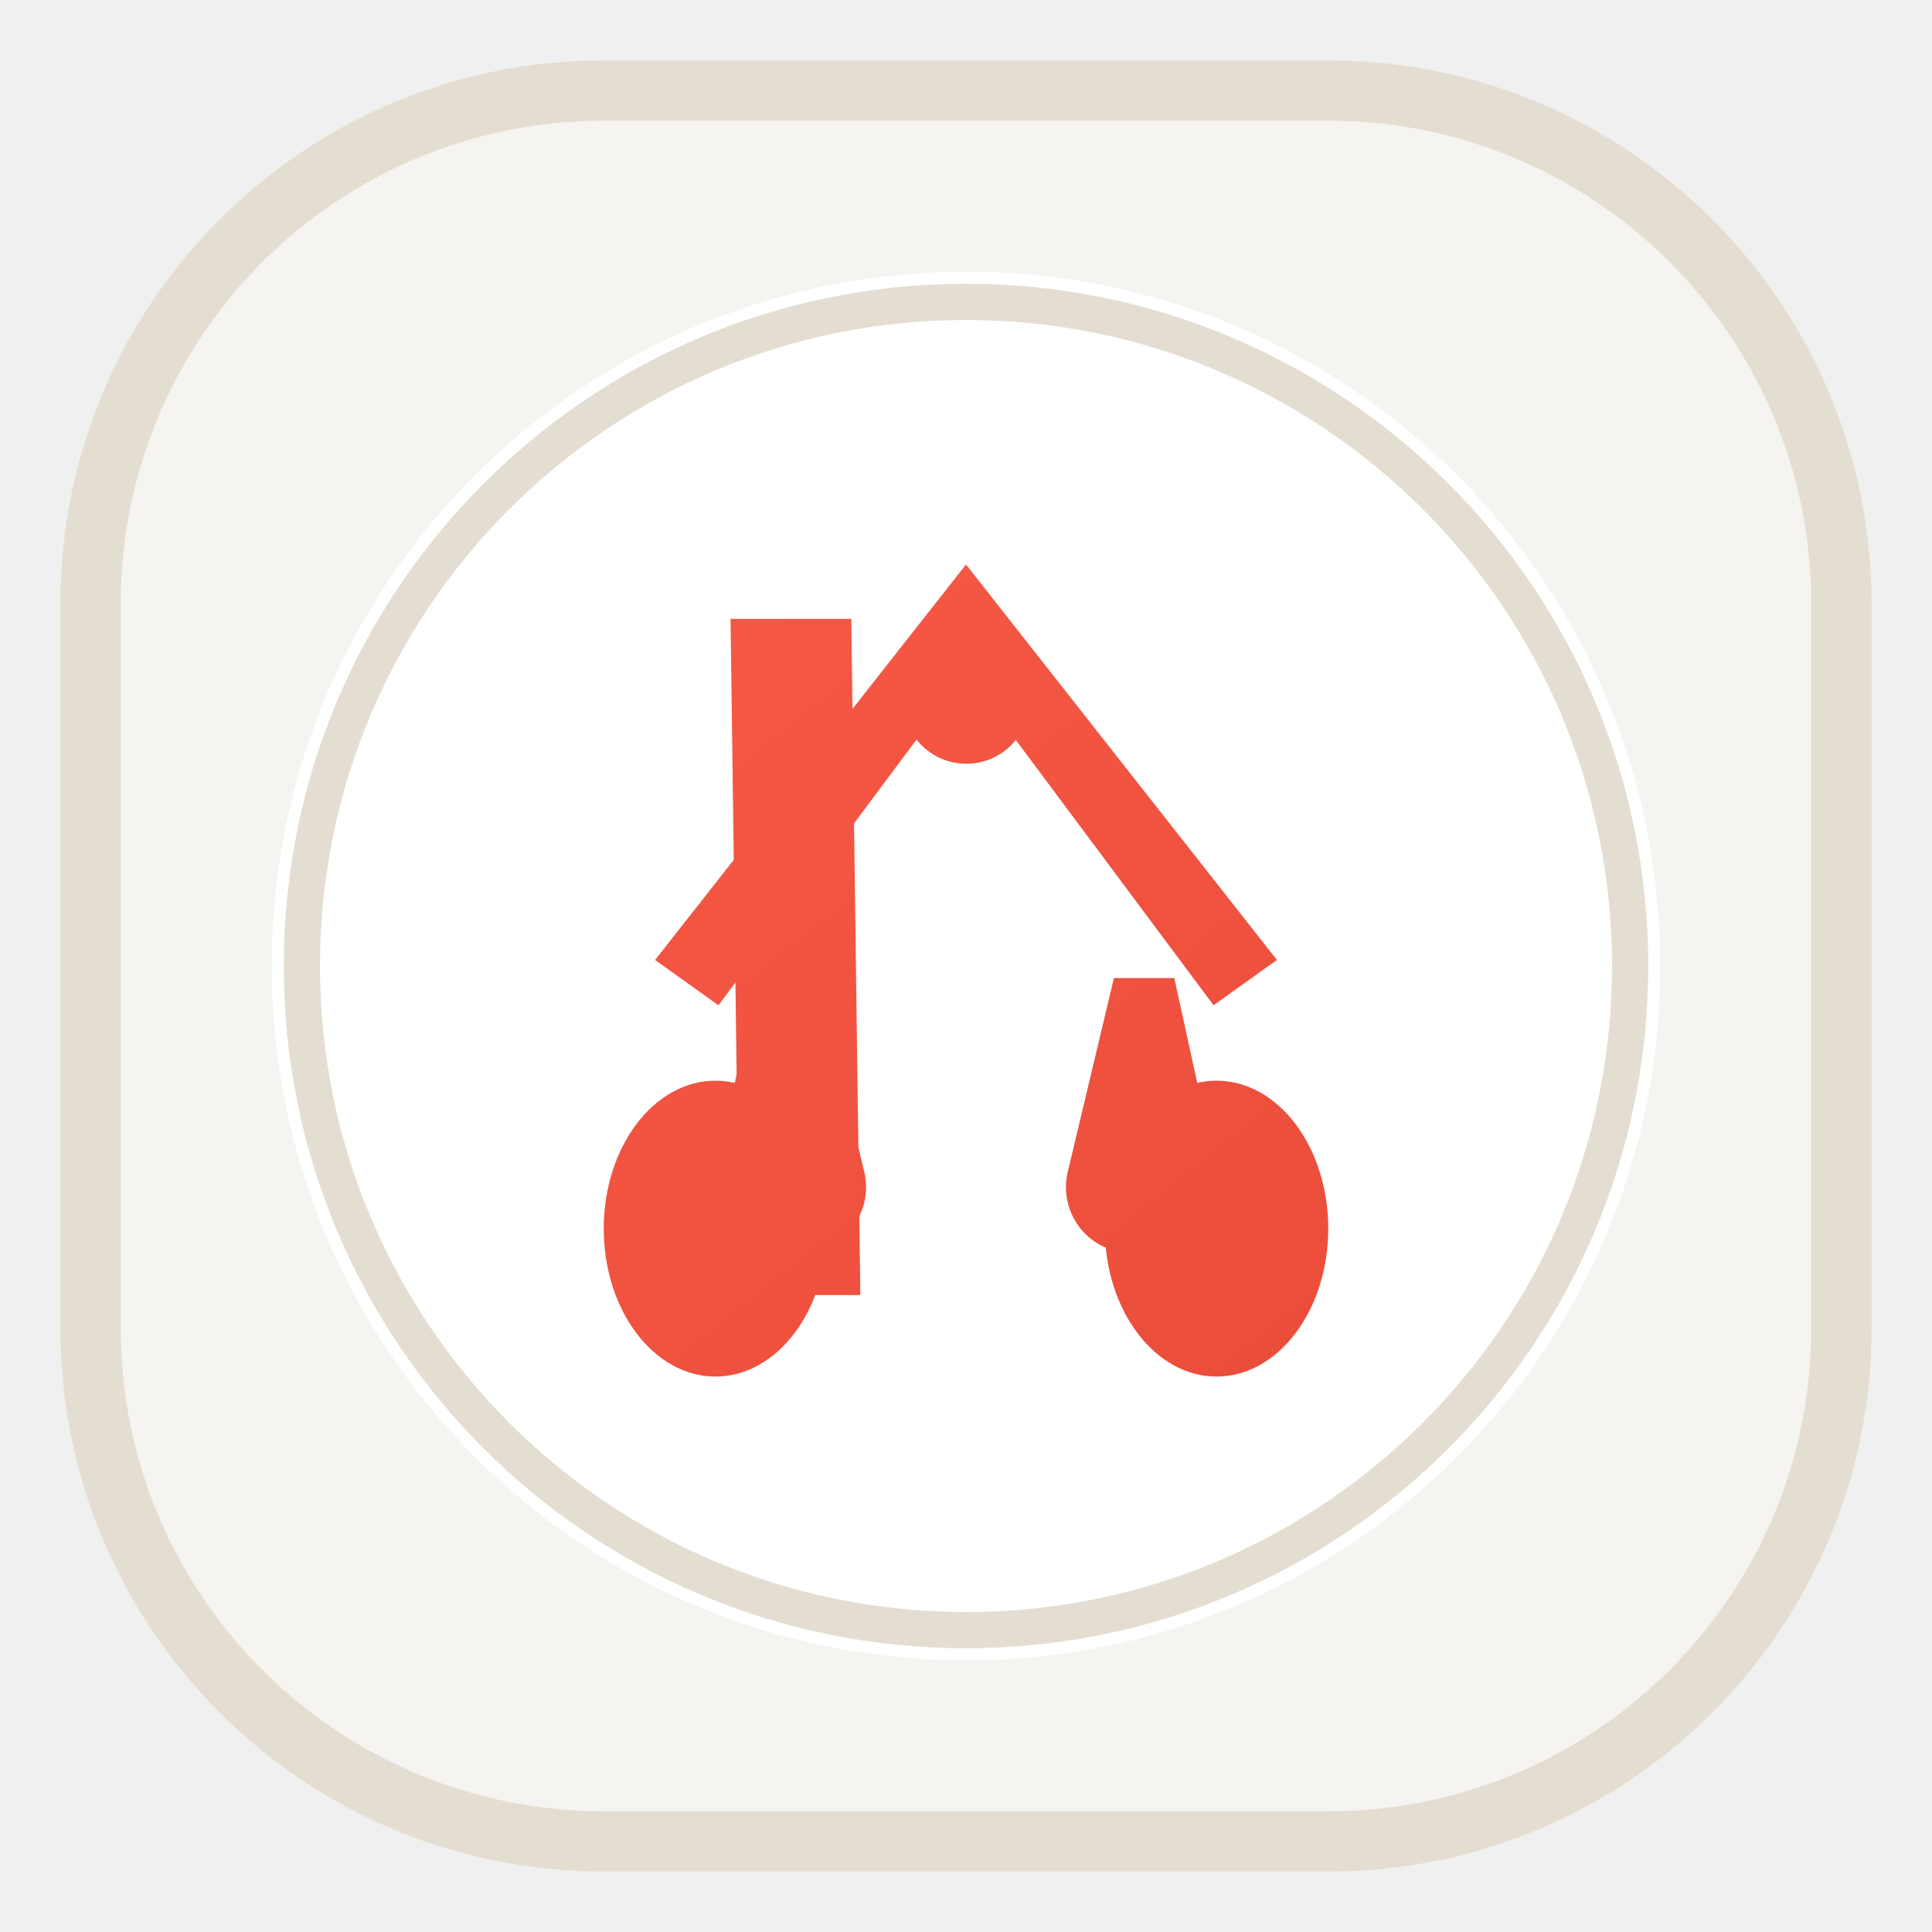
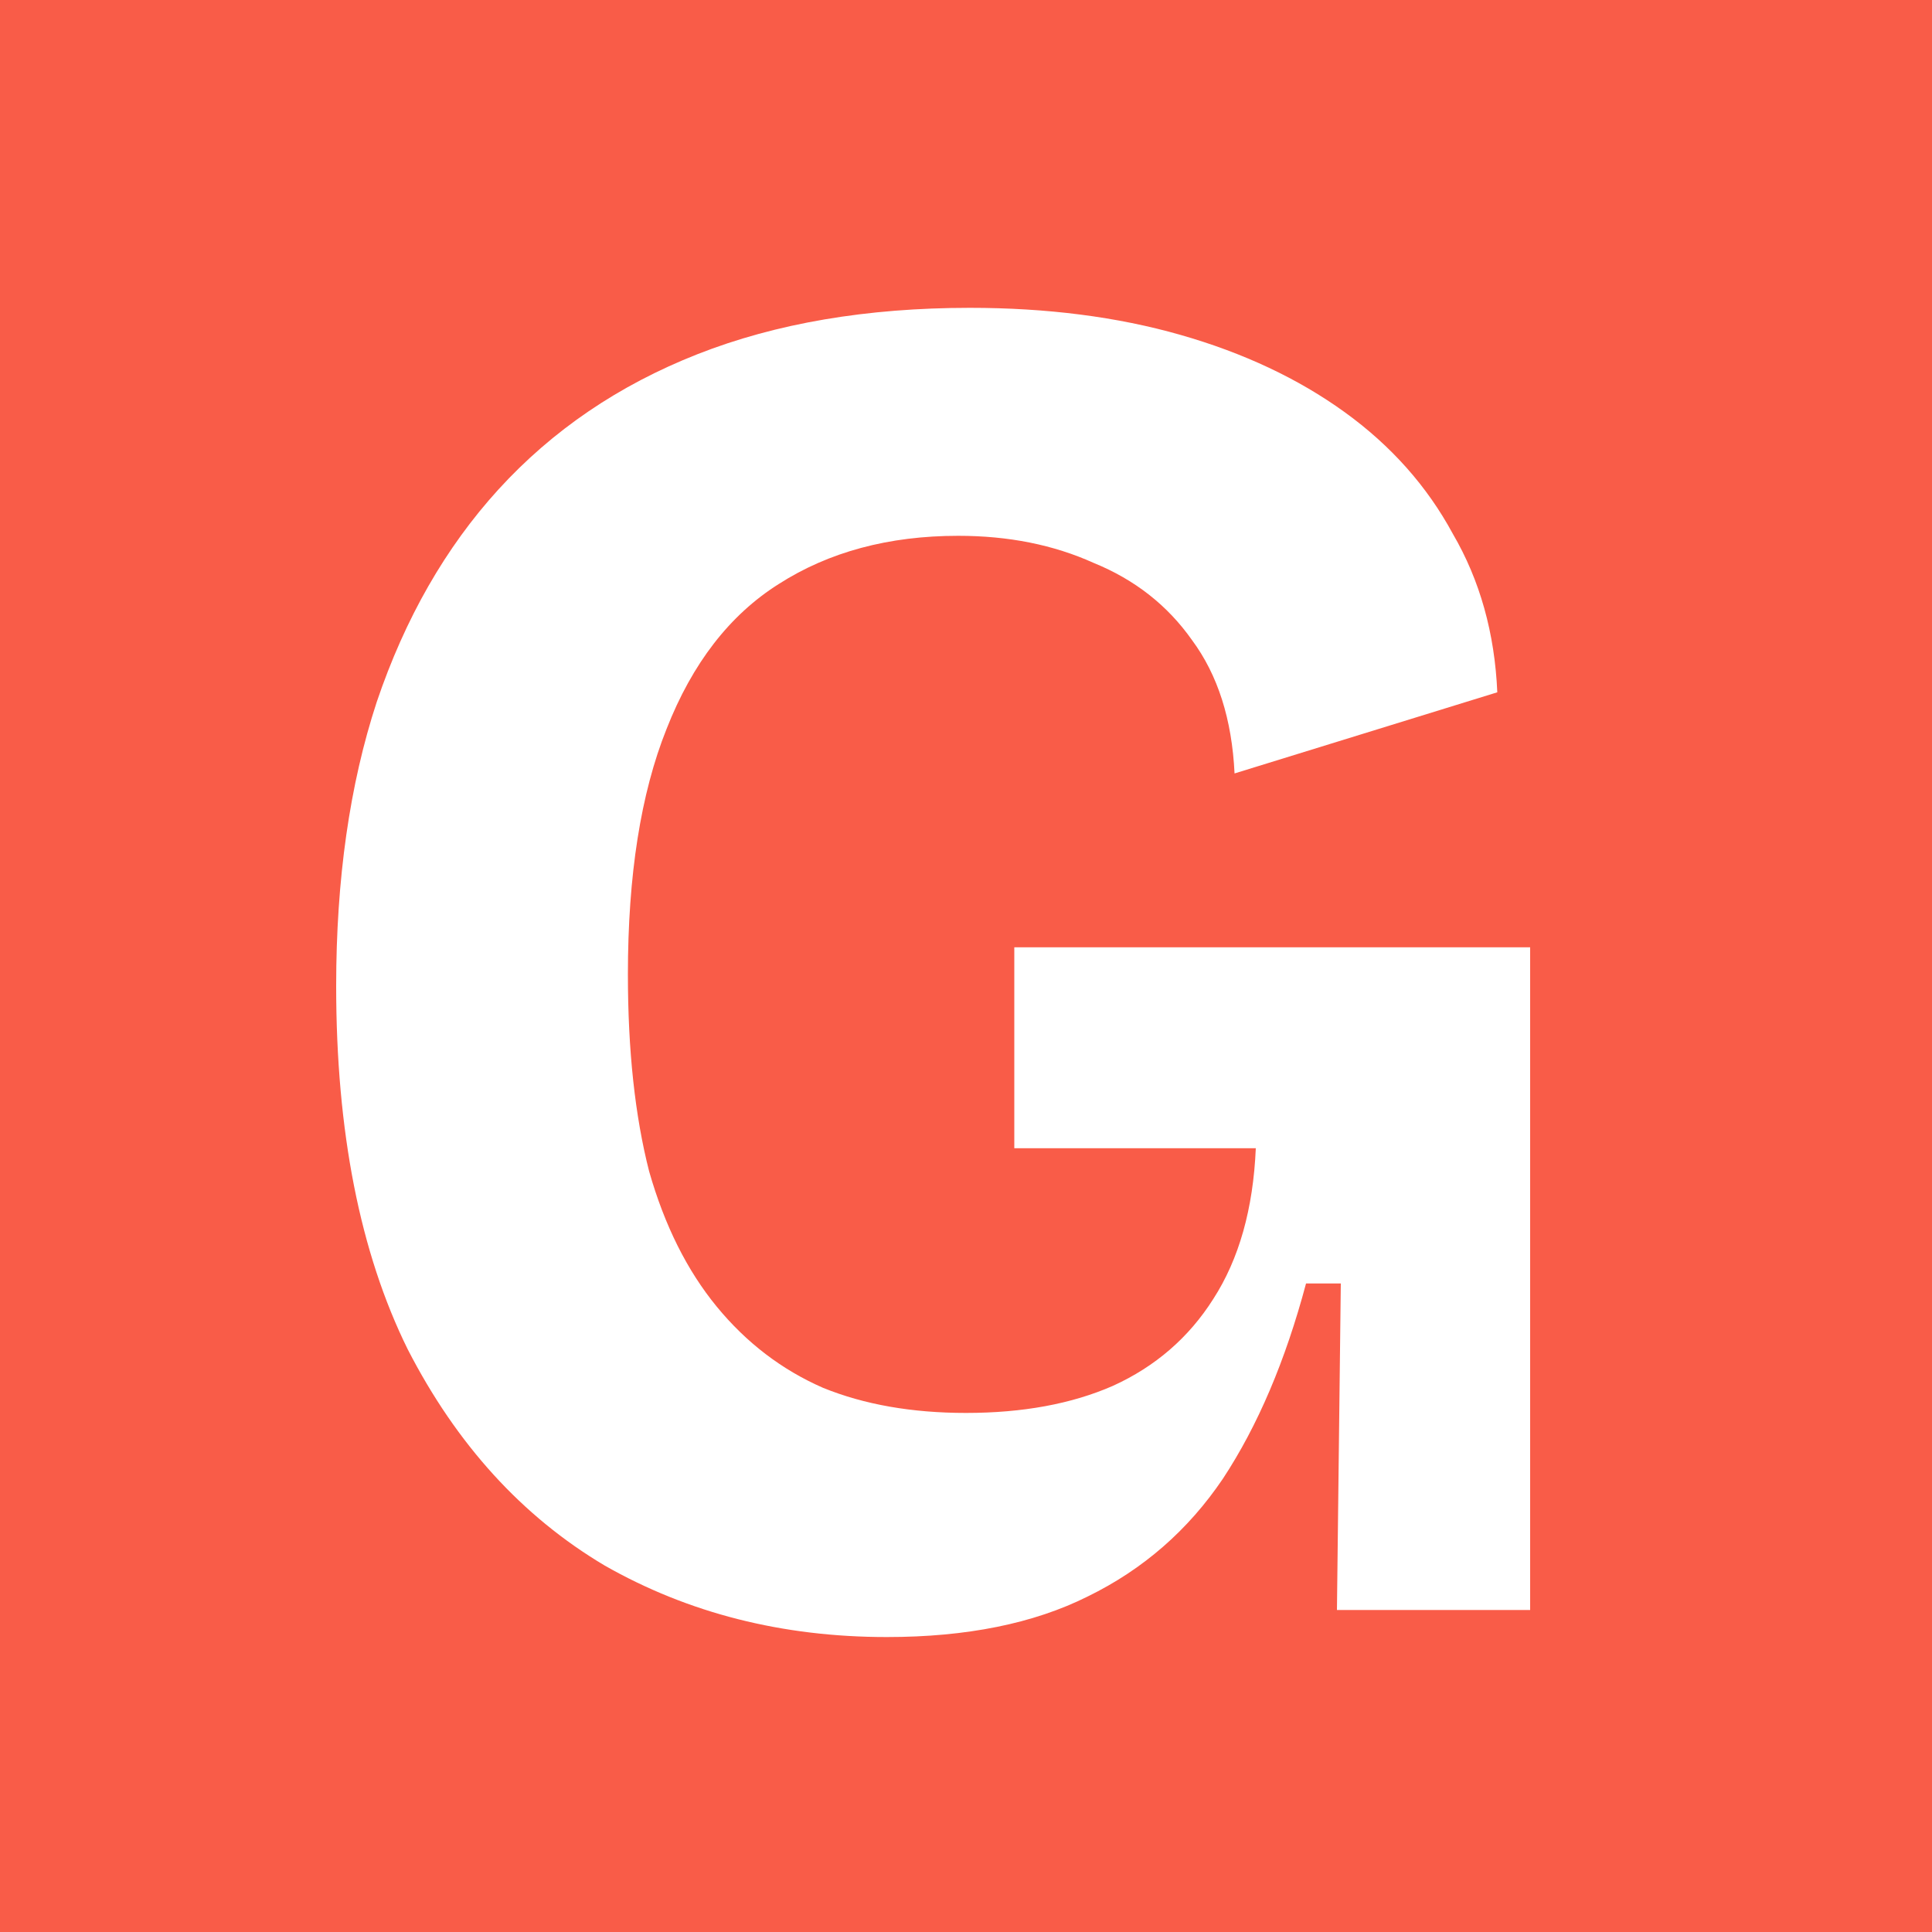
- <svg xmlns="http://www.w3.org/2000/svg" width="32" height="32" viewBox="0 0 32 32" fill="none">
-   <rect x="1" y="1" width="30" height="30" rx="9" fill="#F6F4F1" />
-   <rect x="1.5" y="1.5" width="29" height="29" rx="8.5" stroke="#E4DED2" />
-   <circle cx="16" cy="16" r="11.5" fill="#ffffff" />
-   <circle cx="16" cy="16" r="11" stroke="#E4DED2" stroke-width="0.6" fill="none" />
+ <svg xmlns="http://www.w3.org/2000/svg" width="48" height="48" viewBox="0 0 48 48" fill="none">
+   <g clip-path="url(#clip0_154_100)">
+     <rect width="48" height="48" fill="#F95C48" />
+     <path d="M22.032 40.672C19.44 40.672 17.104 40.08 15.024 38.896C12.976 37.68 11.344 35.888 10.128 33.52C8.944 31.12 8.352 28.112 8.352 24.496C8.352 21.84 8.688 19.488 9.36 17.44C10.064 15.36 11.072 13.6 12.384 12.16C13.728 10.688 15.376 9.568 17.328 8.8C19.28 8.032 21.536 7.648 24.096 7.648C26.016 7.648 27.76 7.872 29.328 8.32C30.896 8.768 32.256 9.408 33.408 10.24C34.56 11.072 35.456 12.08 36.096 13.264C36.768 14.416 37.136 15.728 37.2 17.2L30.672 19.216C30.608 17.872 30.256 16.768 29.616 15.904C29.008 15.04 28.192 14.4 27.168 13.984C26.176 13.536 25.056 13.312 23.808 13.312C22.08 13.312 20.592 13.712 19.344 14.512C18.128 15.28 17.2 16.48 16.56 18.112C15.92 19.712 15.6 21.744 15.6 24.208C15.6 26.096 15.776 27.728 16.128 29.104C16.512 30.448 17.072 31.568 17.808 32.464C18.544 33.36 19.424 34.032 20.448 34.48C21.472 34.896 22.656 35.104 24 35.104C25.408 35.104 26.624 34.88 27.648 34.432C28.704 33.952 29.536 33.232 30.144 32.272C30.784 31.28 31.136 30.032 31.2 28.528H25.2V23.536H38.016V29.344V40H33.216L33.312 31.888H32.448C31.936 33.808 31.248 35.424 30.384 36.736C29.52 38.016 28.4 38.992 27.024 39.664C25.68 40.336 24.016 40.672 22.032 40.672Z" fill="white" />
+   </g>
  <defs>
-     <linearGradient id="coral" x1="8" y1="6" x2="24" y2="26" gradientUnits="userSpaceOnUse">
-       <stop stop-color="#F95C48" />
-       <stop offset="1" stop-color="#e84a38" />
-     </linearGradient>
+     <clipPath id="clip0_154_100">
+       <rect width="48" height="48" fill="white" />
+     </clipPath>
  </defs>
-   <g fill="url(#coral)">
-     <path d="M12.25 10.25h1.85c0 0 .15 11.2.15 11.2h-2c0 0-.15-11.2-.15-11.2z" />
-     <path d="M12.55 12.1h1.25v1.05h-1.25V12.1zm0 2.55h1.25v1.05h-1.25v-1.05zm0 2.55h1.25v1.05h-1.25v-1.05zm0 2.55h1.25v1.05h-1.25v-1.05z" opacity="0.92" />
-     <path d="M16 9.35L10.85 15.9l1.05.75L16 11.15l4.1 5.5 1.05-.75L16 9.35z" />
-     <path d="M16 10.55a1.05 1.05 0 1 0 0.01 0z" />
-     <ellipse cx="11.85" cy="20.35" rx="1.85" ry="2.45" />
-     <ellipse cx="20.15" cy="20.35" rx="1.85" ry="2.45" />
-     <path d="M12.55 16.2l-.7 3.2c-.15.7.35 1.35 1.05 1.35h.35c.75 0 1.25-.7 1.05-1.4l-.75-3.15-1 0z" />
-     <path d="M19.45 16.2l.7 3.2c.15.7-.35 1.35-1.05 1.35h-.35c-.75 0-1.25-.7-1.05-1.4l.75-3.15 1 0z" />
-   </g>
</svg>
